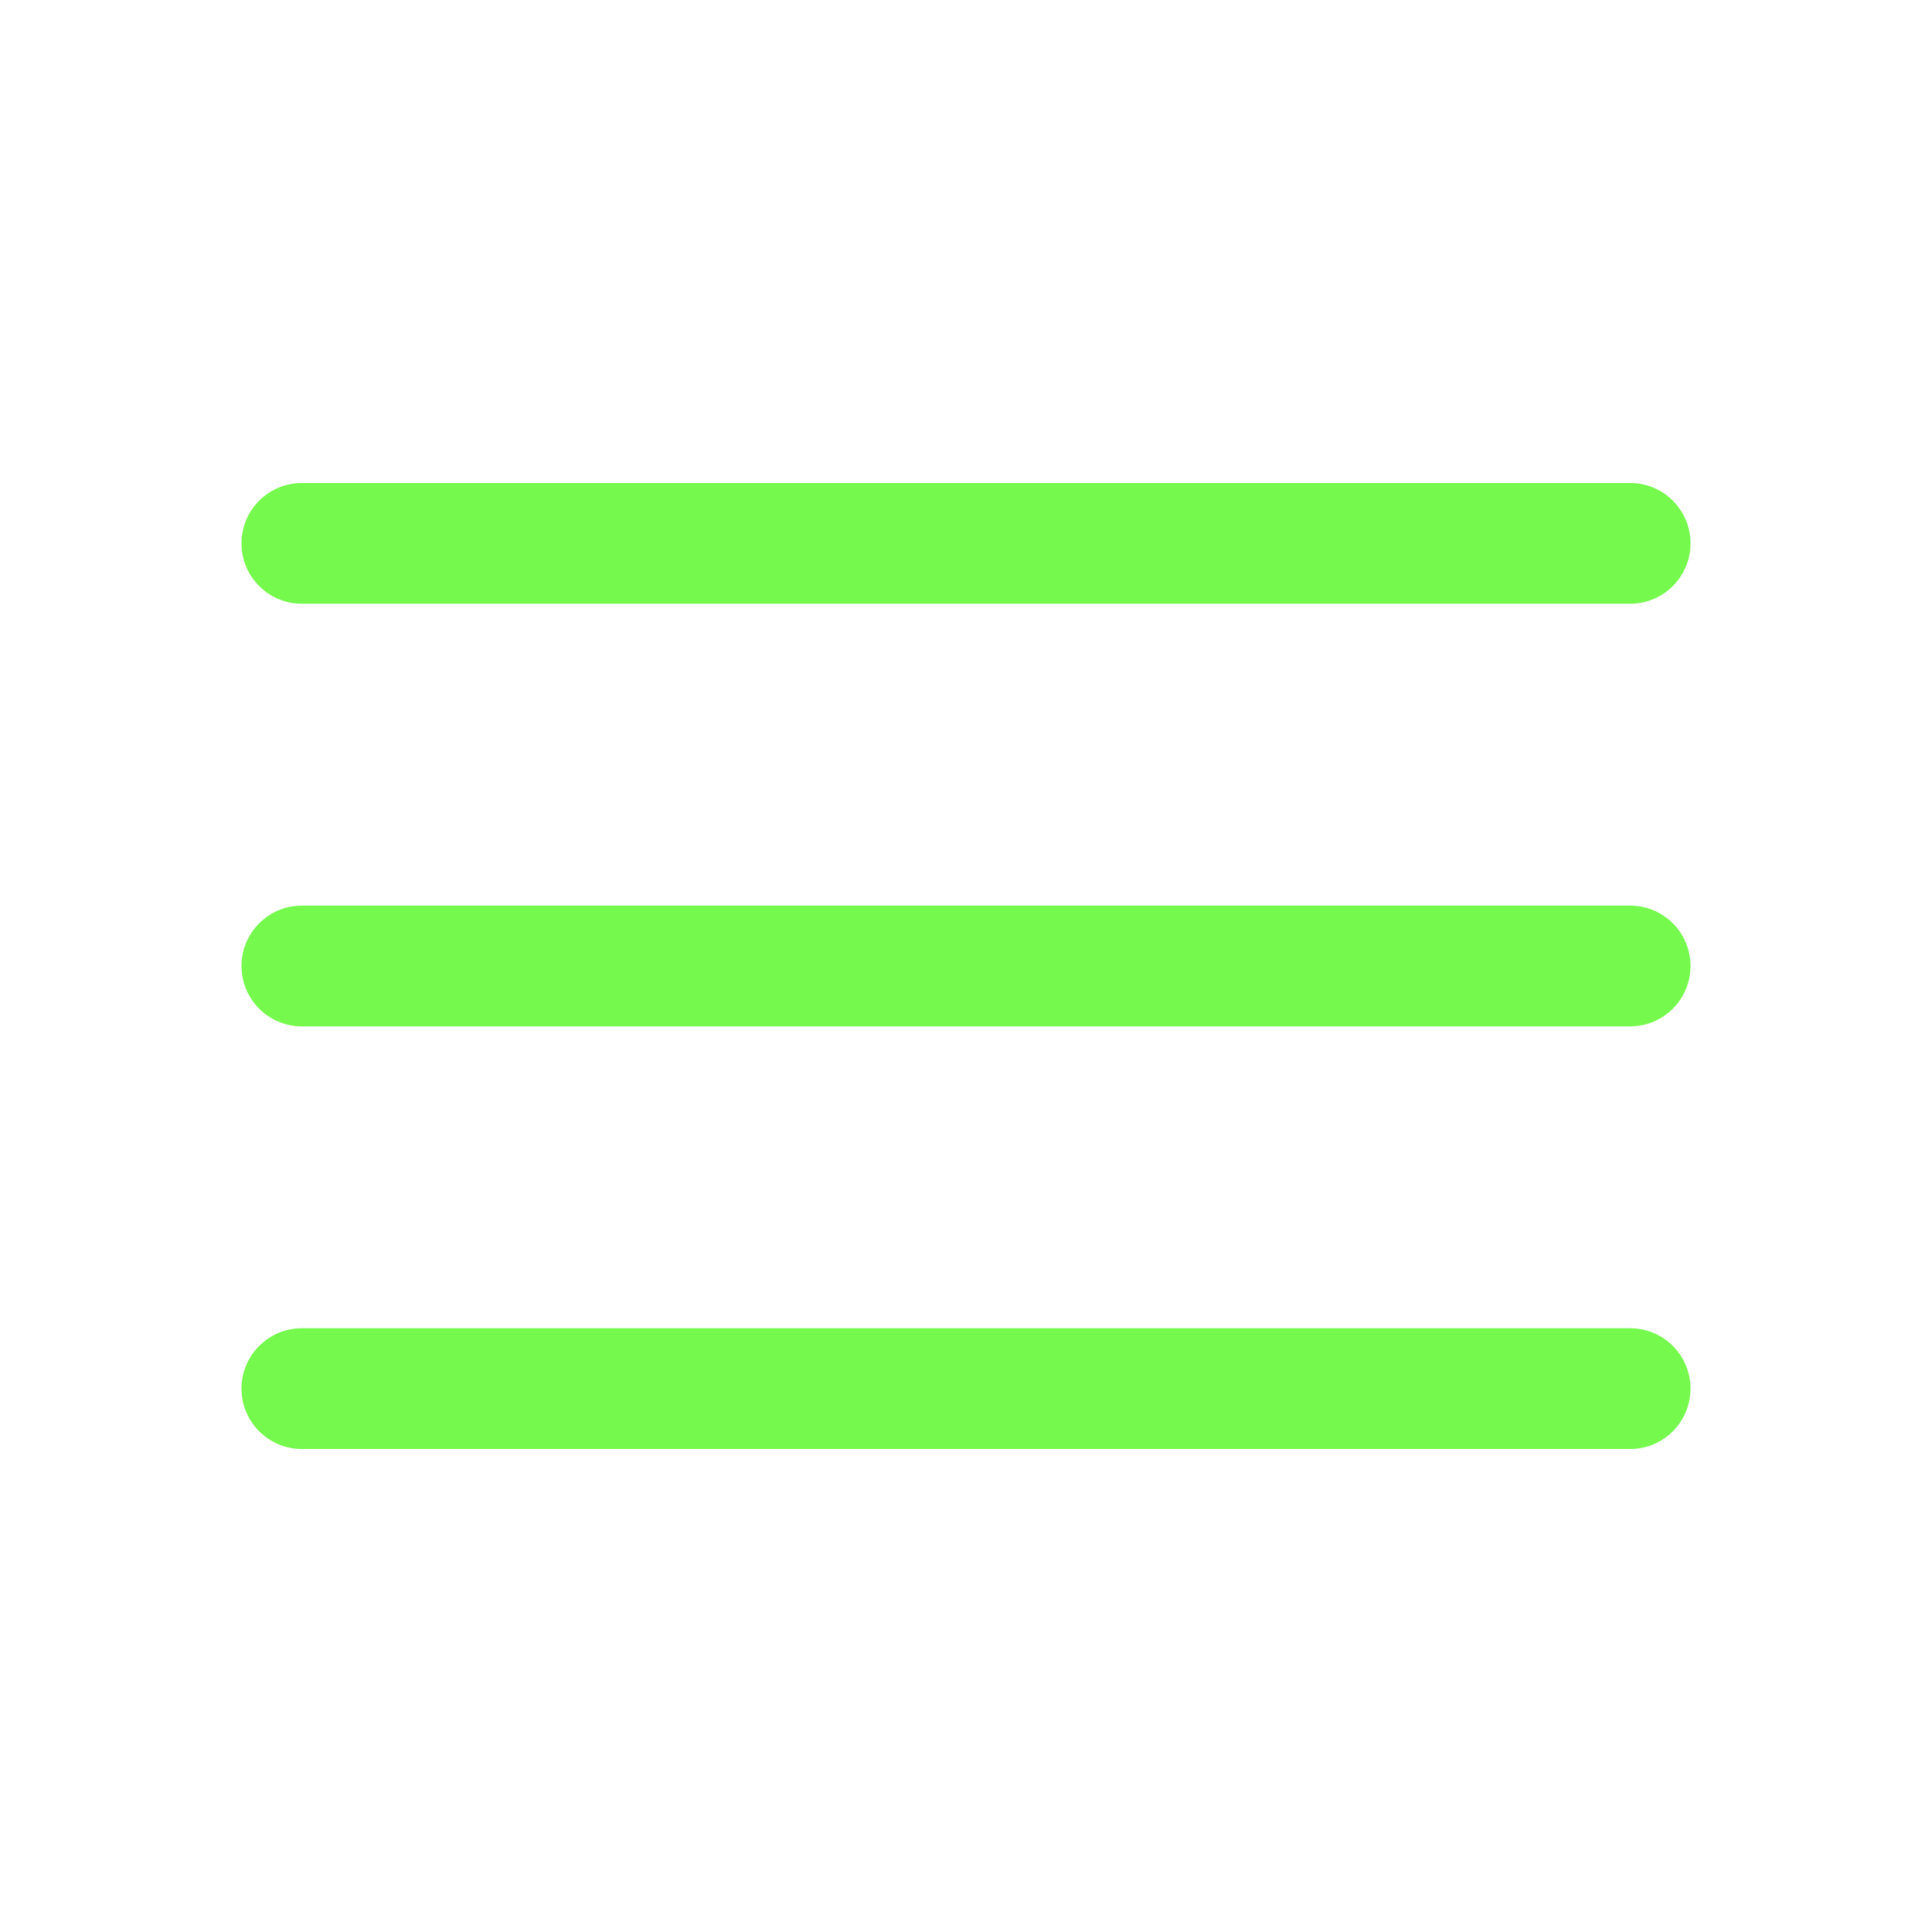
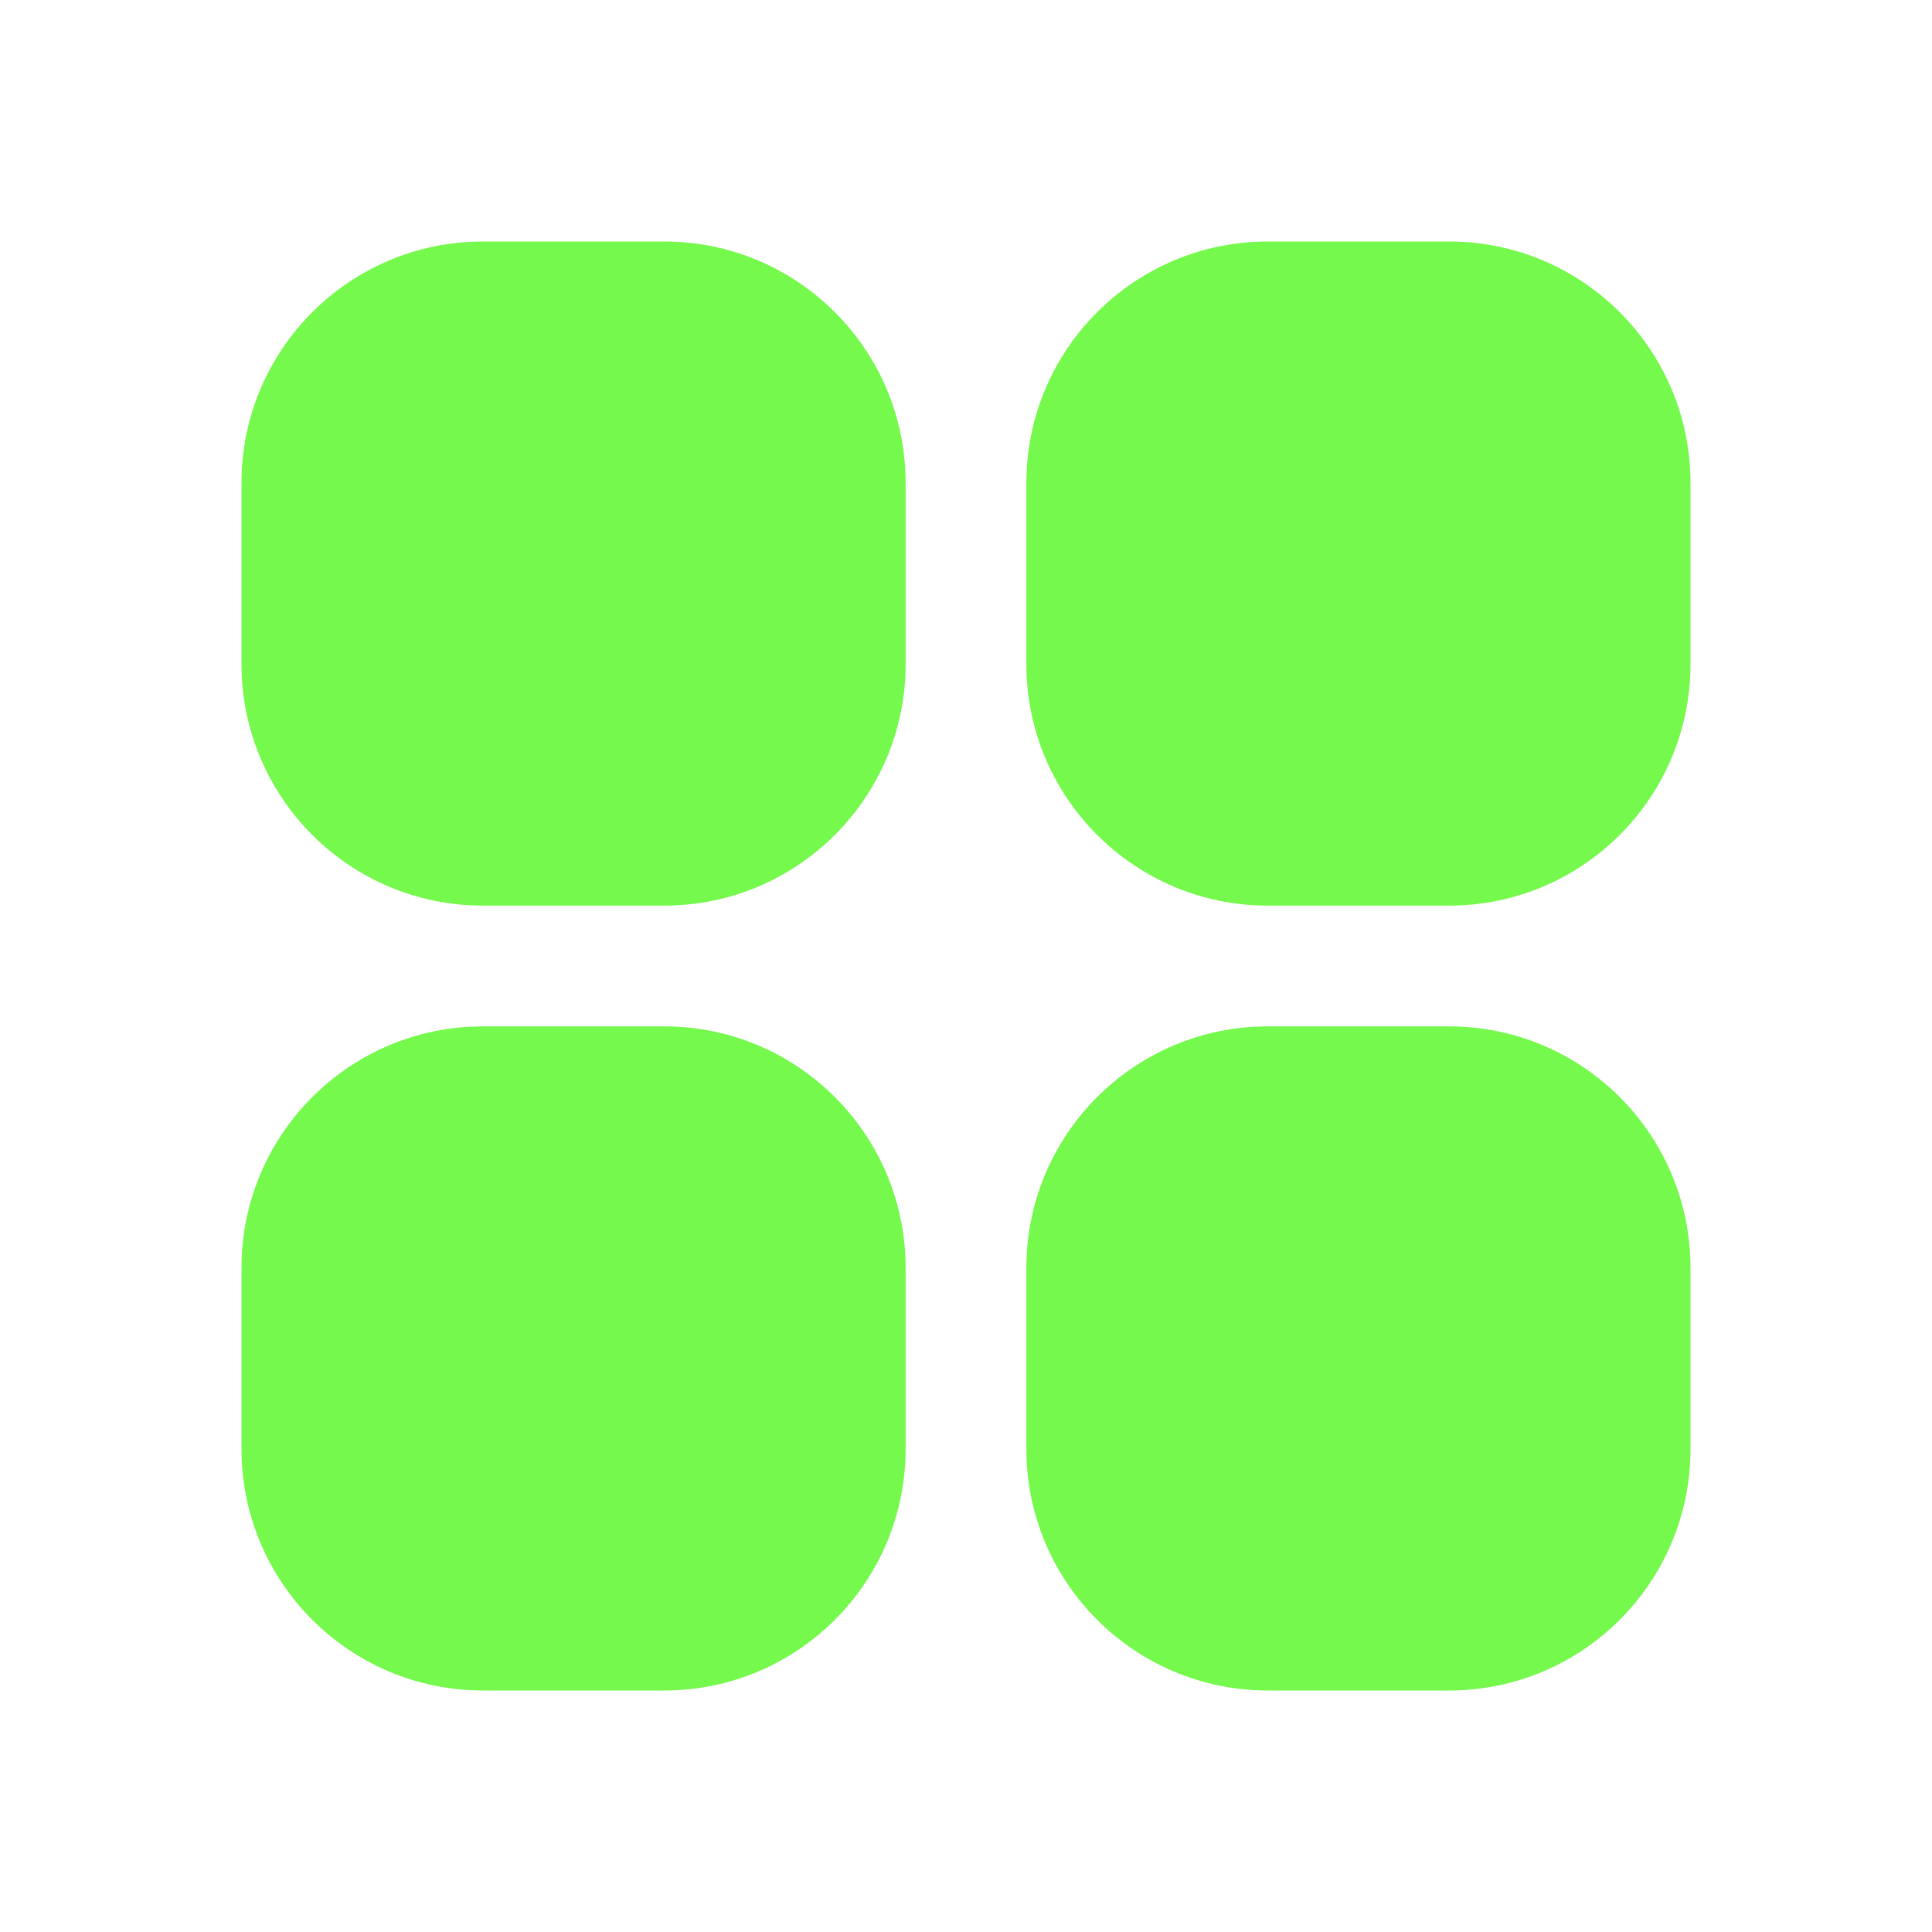
<svg xmlns="http://www.w3.org/2000/svg" viewBox="0 0 24 24" fill="#75F94C" class="size-6">
-   <path fill-rule="evenodd" d="M3 6.75A.75.75 0 0 1 3.75 6h16.5a.75.75 0 0 1 0 1.5H3.75A.75.75 0 0 1 3 6.75ZM3 12a.75.75 0 0 1 .75-.75h16.5a.75.75 0 0 1 0 1.5H3.75A.75.75 0 0 1 3 12Zm0 5.25a.75.75 0 0 1 .75-.75h16.5a.75.75 0 0 1 0 1.5H3.75a.75.75 0 0 1-.75-.75Z" clip-rule="evenodd" />
+   <path fill-rule="evenodd" d="M3 6a3 3 0 0 1 3-3h2.25a3 3 0 0 1 3 3v2.25a3 3 0 0 1-3 3H6a3 3 0 0 1-3-3V6Zm9.75 0a3 3 0 0 1 3-3H18a3 3 0 0 1 3 3v2.25a3 3 0 0 1-3 3h-2.25a3 3 0 0 1-3-3V6ZM3 15.75a3 3 0 0 1 3-3h2.25a3 3 0 0 1 3 3V18a3 3 0 0 1-3 3H6a3 3 0 0 1-3-3v-2.25Zm9.75 0a3 3 0 0 1 3-3H18a3 3 0 0 1 3 3V18a3 3 0 0 1-3 3h-2.25a3 3 0 0 1-3-3v-2.25Z" clip-rule="evenodd" />
</svg>
